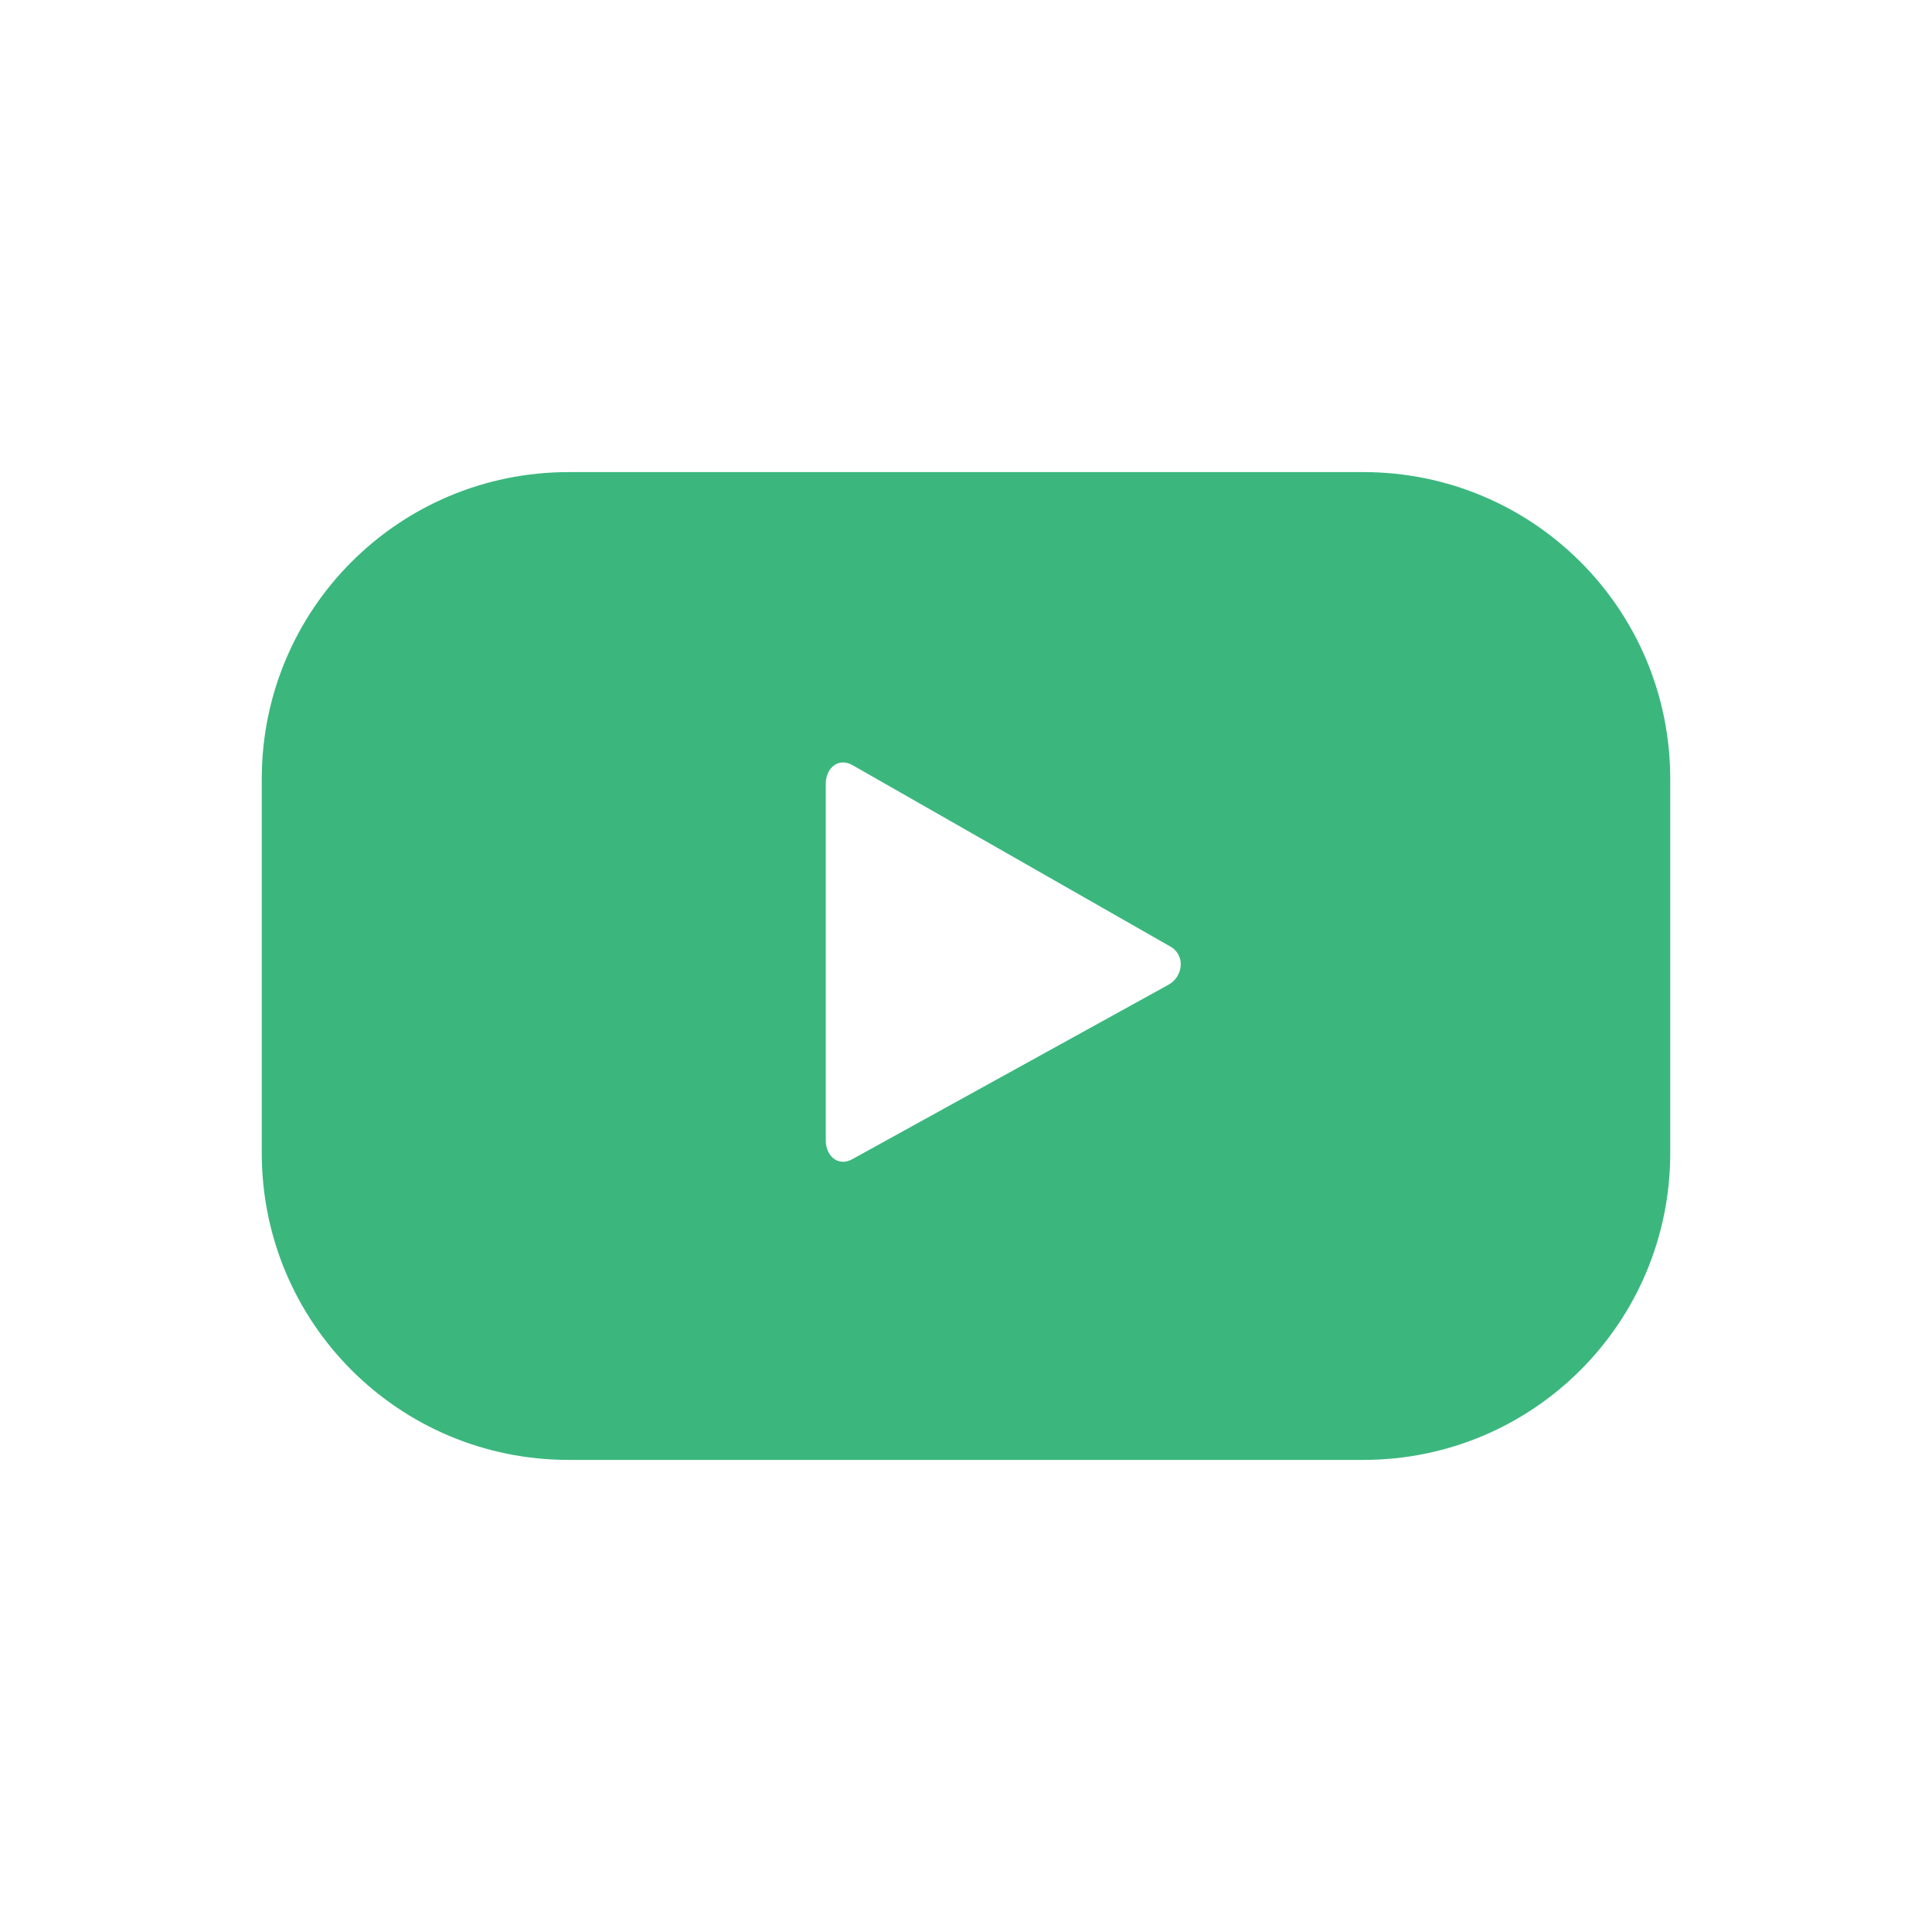
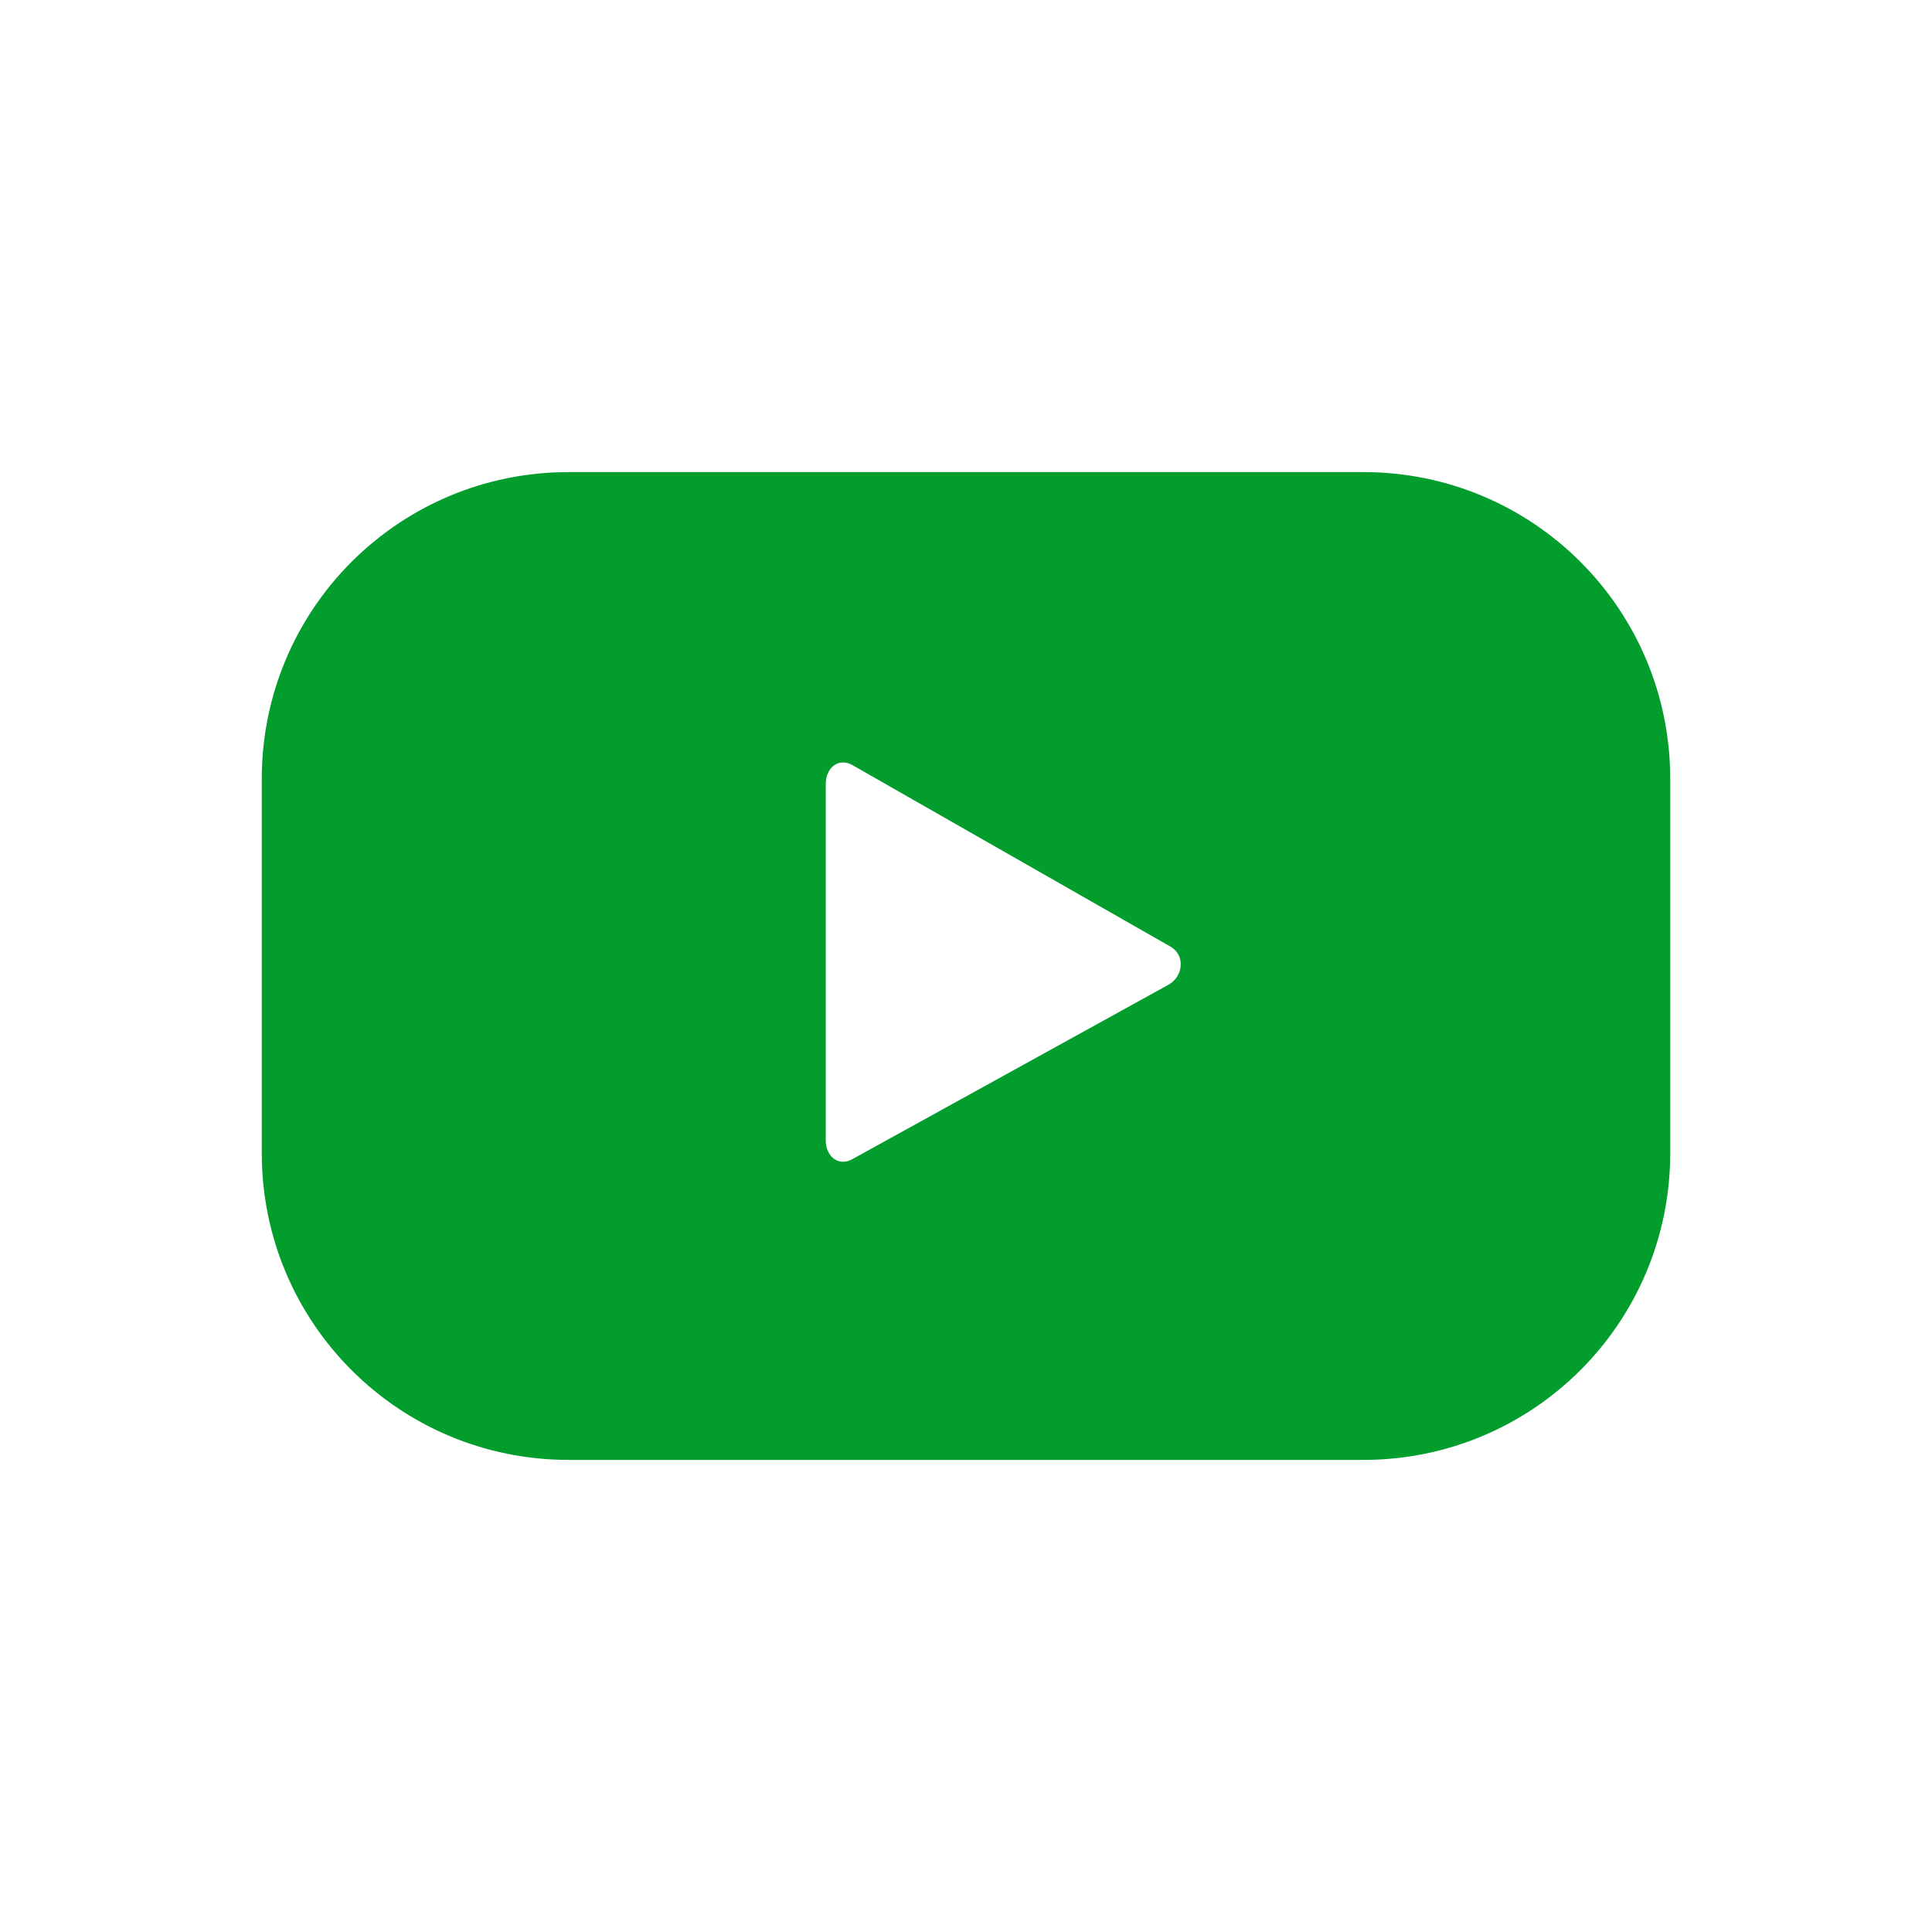
<svg xmlns="http://www.w3.org/2000/svg" enable-background="new 0 0 124 124" viewBox="0 0 124 124">
-   <path fill="#3BB77E" d="M107.2,50c0-10.9-8.8-19.7-19.7-19.7h-51c-10.9,0-19.7,8.8-19.7,19.7V74     c0,10.9,8.8,19.7,19.7,19.7h51c10.9,0,19.7-8.8,19.7-19.7V50z M75,63.2L54.7,74.4c-0.9,0.5-1.7-0.2-1.7-1.2V50.3     c0-1,0.8-1.7,1.7-1.2l20.5,11.7C76.1,61.4,75.9,62.7,75,63.2z" />
+   <path fill="#039D2E" d="M107.2,50c0-10.9-8.8-19.7-19.7-19.7h-51c-10.9,0-19.7,8.8-19.7,19.7V74     c0,10.9,8.8,19.7,19.7,19.7h51c10.9,0,19.7-8.8,19.7-19.7V50z M75,63.2L54.7,74.4c-0.9,0.5-1.7-0.2-1.7-1.2V50.3     c0-1,0.8-1.7,1.7-1.2l20.5,11.7C76.1,61.4,75.9,62.7,75,63.2z" />
</svg>
